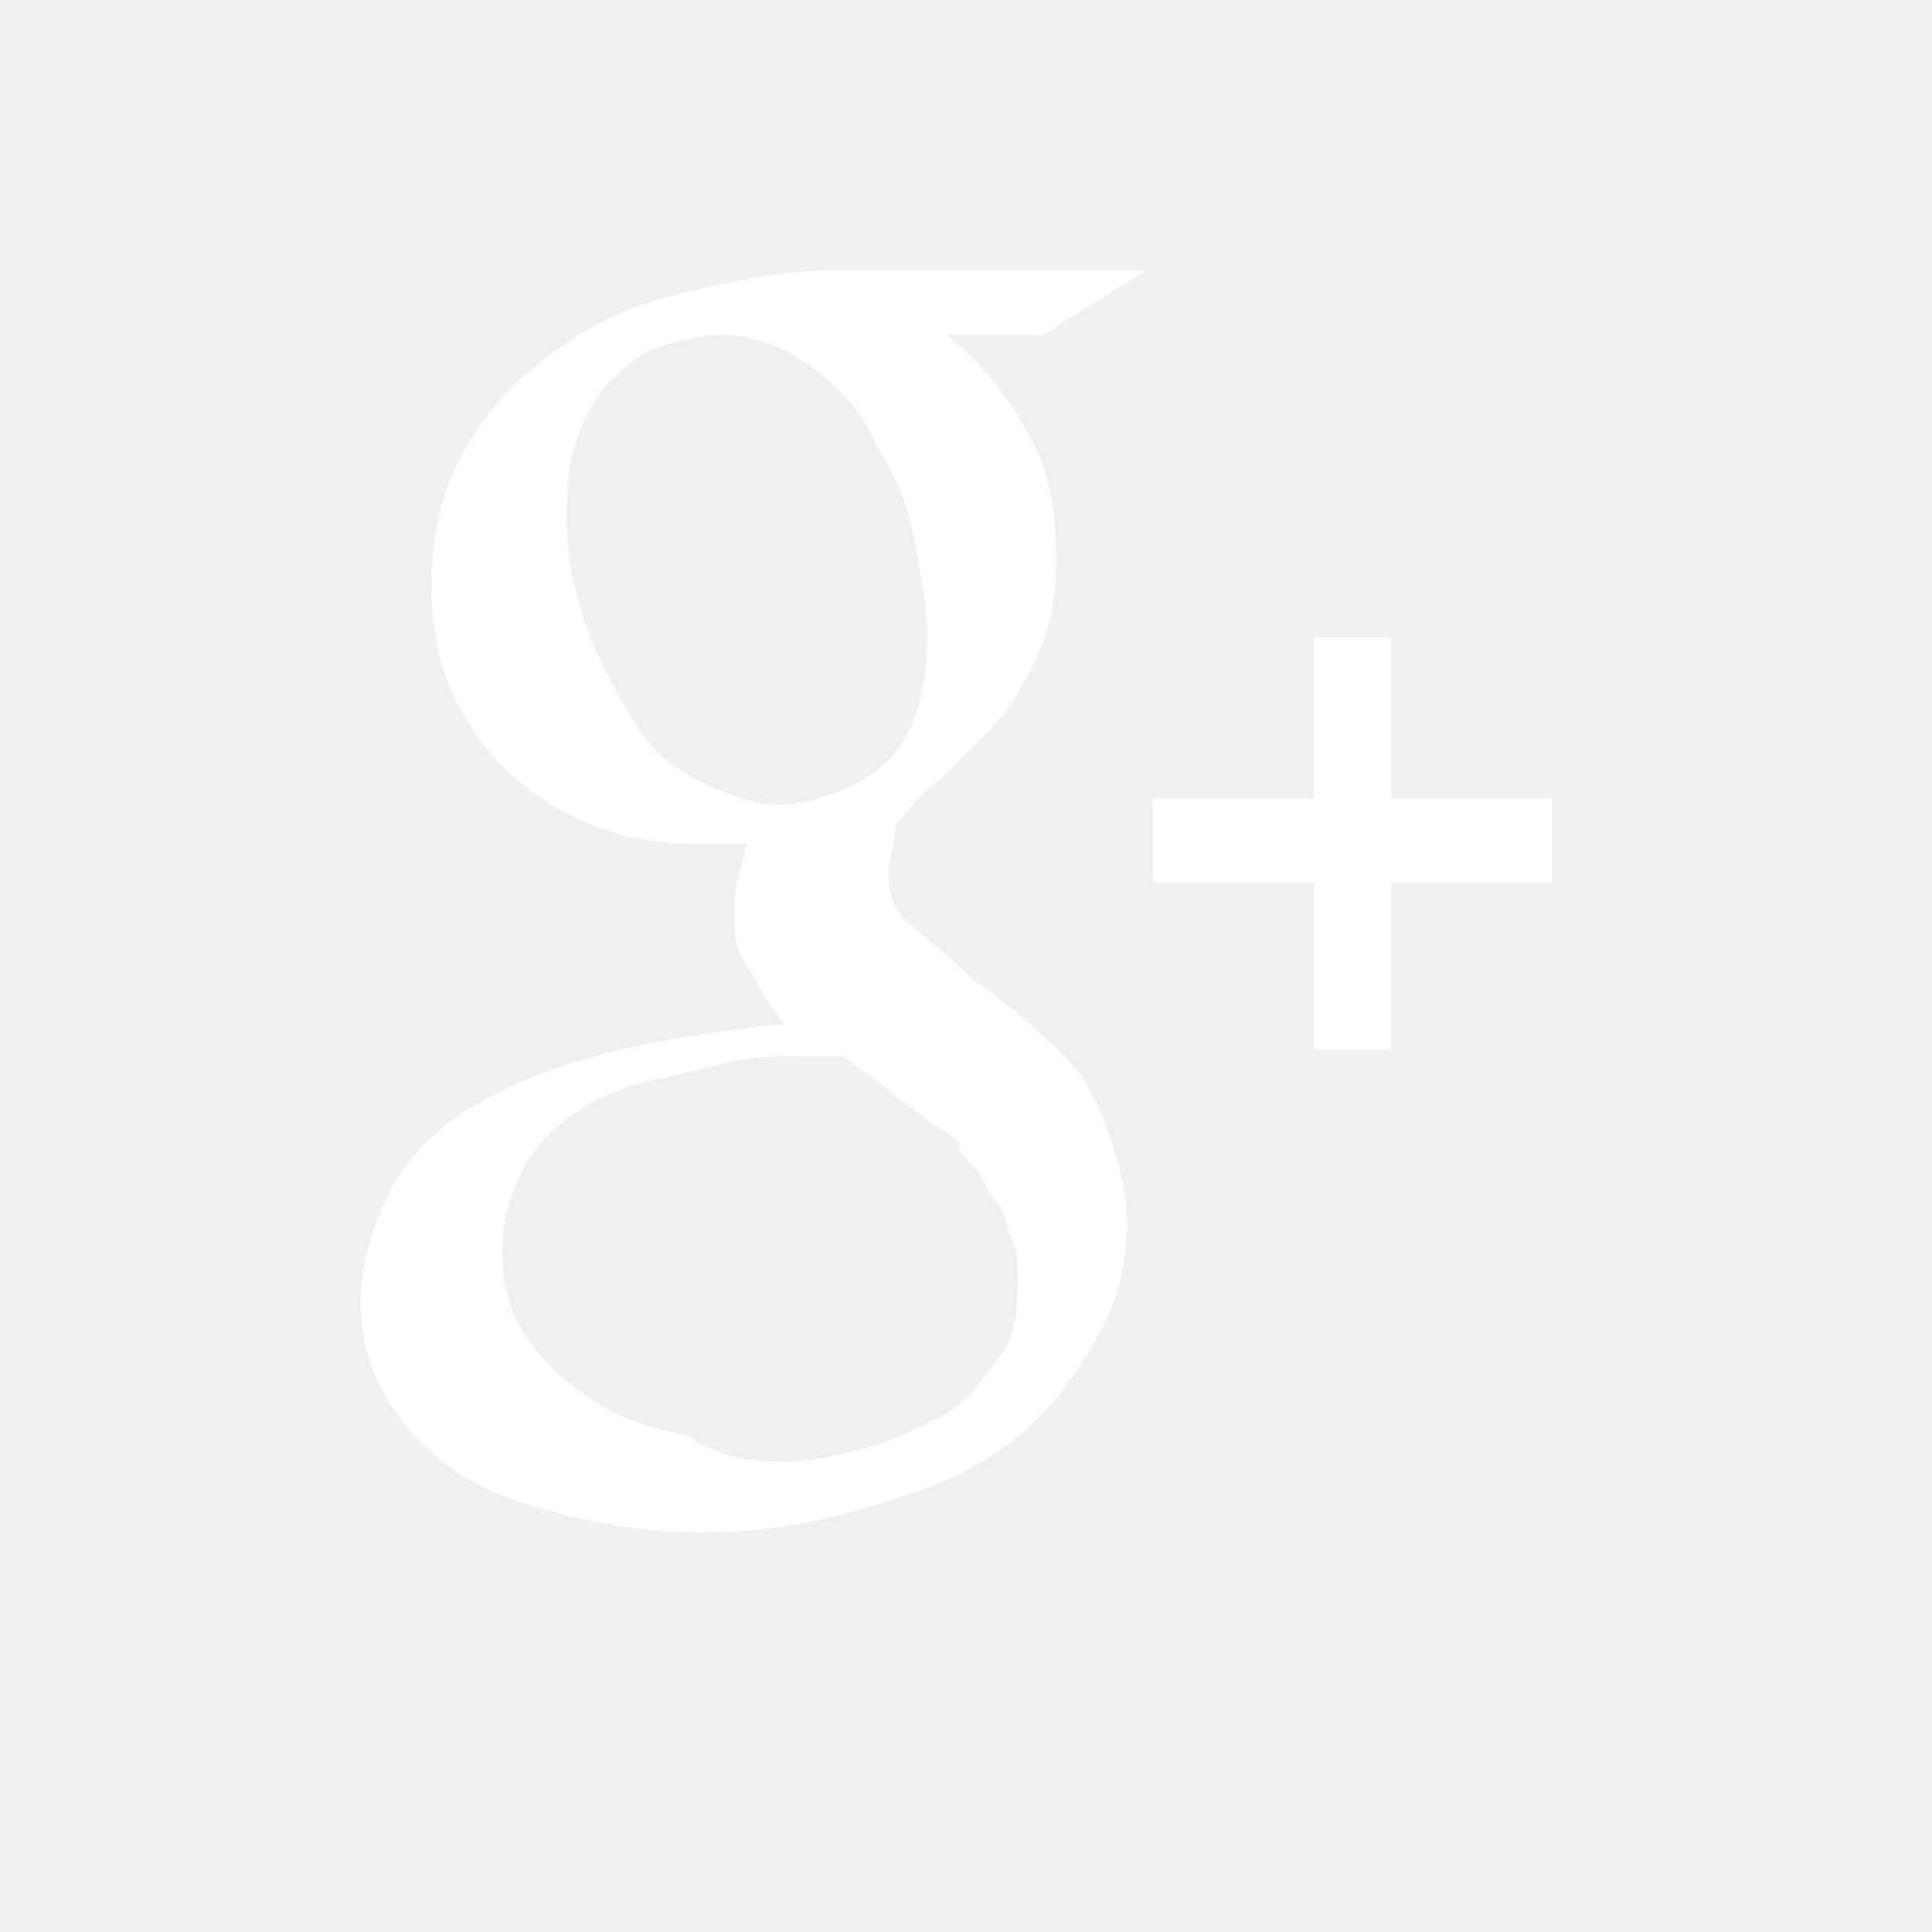
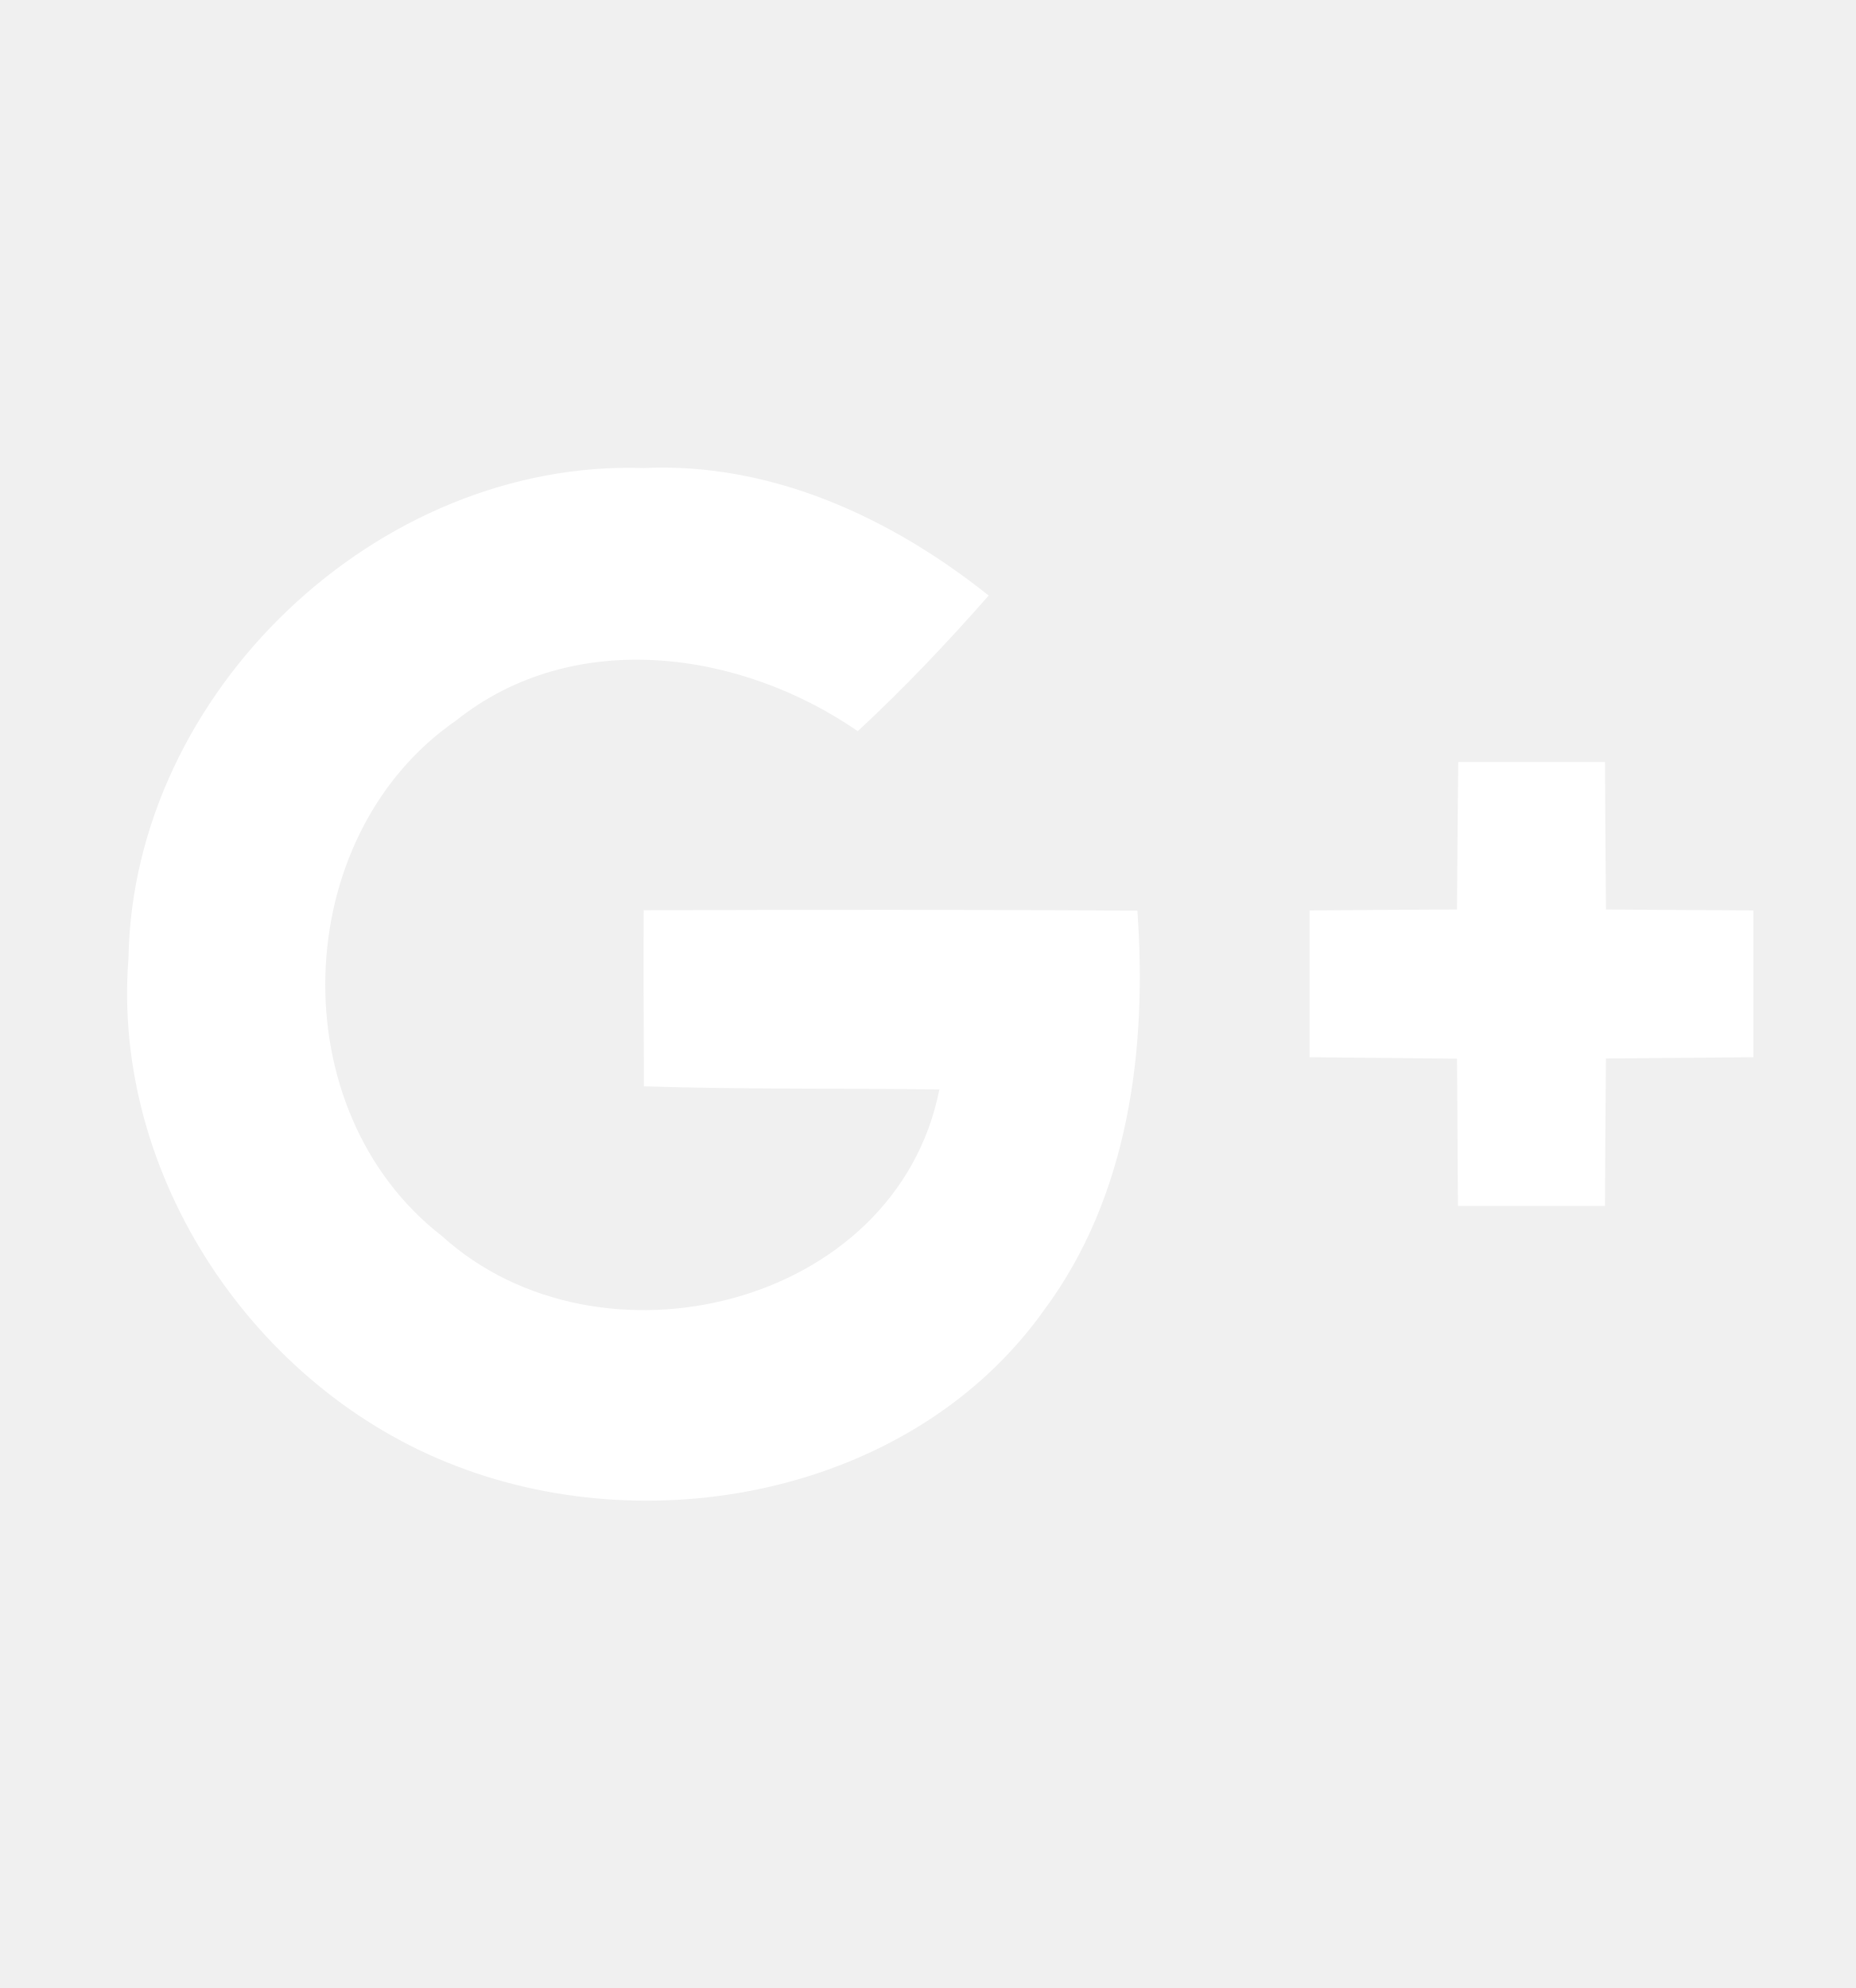
- <svg xmlns="http://www.w3.org/2000/svg" version="1.1" id="Слой_1" x="0px" y="0px" viewBox="-388 210 30 30" enable-background="new -388 210 30 30" xml:space="preserve">
-   <path fill="#FFFFFF" d="M-374.2,223.6c0,0.3,0.1,0.6,0.4,0.8c0.3,0.3,0.6,0.5,0.9,0.8c0.4,0.3,0.7,0.5,1.1,0.9  c0.4,0.3,0.7,0.7,0.9,1.2s0.4,1.1,0.4,1.7c0,0.7-0.2,1.4-0.6,2c-0.6,1-1.4,1.7-2.5,2.1c-1.1,0.4-2.2,0.7-3.5,0.7c-1,0-2-0.2-2.9-0.5  c-0.9-0.3-1.6-0.9-2-1.6c-0.3-0.5-0.4-1-0.4-1.5c0-0.6,0.2-1.2,0.5-1.8c0.3-0.5,0.8-1,1.4-1.3c1-0.6,2.6-1,4.7-1.2  c-0.3-0.3-0.4-0.6-0.6-0.9s-0.2-0.5-0.2-0.9c0-0.3,0.1-0.6,0.2-1c-0.4,0-0.6,0-0.8,0c-1.2,0-2.1-0.4-2.9-1.1  c-0.8-0.8-1.2-1.7-1.2-2.9c0-0.6,0.1-1.3,0.4-1.9c0.3-0.6,0.7-1.1,1.2-1.5c0.6-0.5,1.3-0.9,2.1-1.1s1.7-0.4,2.5-0.4h4.9l-1.6,1h-1.5  c0.6,0.5,1,1,1.3,1.6c0.3,0.5,0.4,1.2,0.4,1.9c0,0.6-0.1,1.1-0.3,1.5c-0.2,0.4-0.4,0.8-0.7,1.1s-0.5,0.5-0.8,0.8  c-0.3,0.2-0.5,0.5-0.7,0.7C-374.1,223.1-374.2,223.3-374.2,223.6L-374.2,223.6z M-375.9,222.5c0.3,0,0.6-0.1,0.9-0.2  s0.6-0.3,0.8-0.5c0.4-0.4,0.6-1.1,0.6-1.9c0-0.5-0.1-0.9-0.2-1.5s-0.3-1-0.6-1.5c-0.2-0.5-0.6-0.9-1-1.2c-0.4-0.3-0.9-0.5-1.4-0.5  c-0.3,0-0.7,0.1-1,0.2s-0.6,0.4-0.8,0.6c-0.4,0.5-0.6,1.1-0.6,1.9c0,0.4,0,0.7,0.1,1.1c0.1,0.4,0.2,0.8,0.4,1.2s0.4,0.8,0.6,1.1  c0.2,0.3,0.5,0.6,0.9,0.8S-376.3,222.5-375.9,222.5L-375.9,222.5z M-375.9,232.7c0.5,0,0.9-0.1,1.3-0.2c0.4-0.1,0.8-0.3,1.2-0.5  c0.4-0.2,0.6-0.5,0.9-0.9s0.3-0.8,0.3-1.3c0-0.2,0-0.4-0.1-0.6s-0.1-0.4-0.2-0.5c-0.1-0.1-0.2-0.3-0.3-0.5c-0.2-0.2-0.3-0.3-0.3-0.4  s-0.2-0.2-0.5-0.4c-0.2-0.2-0.4-0.3-0.4-0.3s-0.2-0.2-0.5-0.4s-0.4-0.3-0.4-0.3c-0.1,0-0.3,0-0.6,0c-0.4,0-0.8,0-1.2,0.1  s-0.8,0.2-1.3,0.3c-0.4,0.1-0.8,0.3-1.1,0.5s-0.6,0.5-0.8,0.9c-0.2,0.4-0.3,0.8-0.3,1.2c0,0.5,0.1,1,0.4,1.4s0.6,0.7,1.1,1  s0.9,0.4,1.4,0.5C-376.9,232.6-376.4,232.7-375.9,232.7L-375.9,232.7z M-366.4,222.4h2.5v1.3h-2.5v2.6h-1.2v-2.6h-2.5v-1.3h2.5v-2.5  h1.2C-366.4,219.9-366.4,222.4-366.4,222.4z" />
+ <svg xmlns="http://www.w3.org/2000/svg" height="30px" id="Layer_1" style="enable-background:new 0 0 20.693 48.693;" version="1.1" viewBox="0 0 56.693 56.693" width="28px" xml:space="preserve" enable-background="new -388 210 30 30">
+   <g>
+     <path fill="#FFFFFF" d="M19.667,25.787c-0.007,1.794,0,3.587,0.008,5.38c3.007,0.098,6.021,0.053,9.027,0.098   c-1.326,6.669-10.399,8.832-15.199,4.476C8.567,31.921,8.801,23.541,13.933,19.992   c3.587-2.864,8.688-2.155,12.275,0.324c1.409-1.304,2.728-2.698,4.001-4.144   c-2.984-2.381-6.646-4.077-10.542-3.896c-8.131-0.271-15.606,6.85-15.742,14.98   c-0.52,6.646,3.851,13.164,10.022,15.515c6.149,2.366,14.031,0.753,17.957-4.77c2.592-3.489,3.15-7.98,2.848-12.2   C29.719,25.764,24.693,25.772,19.667,25.787z" />
+     <path fill="#FFFFFF" d="M49.07,25.764c-0.015-1.5-0.023-3.007-0.03-4.506c-1.5,0-2.992,0-4.484,0   c-0.015,1.5-0.03,2.999-0.038,4.506c-1.507,0.007-3.007,0.015-4.506,0.03c0,1.5,0,2.991,0,4.484   c1.5,0.015,3.007,0.03,4.506,0.045c0.015,1.5,0.015,2.999,0.03,4.499c1.5,0,2.992,0,4.491,0   c0.007-1.5,0.015-2.999,0.03-4.506c1.507-0.015,3.007-0.023,4.506-0.038c0-1.492,0-2.992,0-4.484   C52.077,25.779,50.57,25.779,49.07,25.764z" />
+   </g>
</svg>
